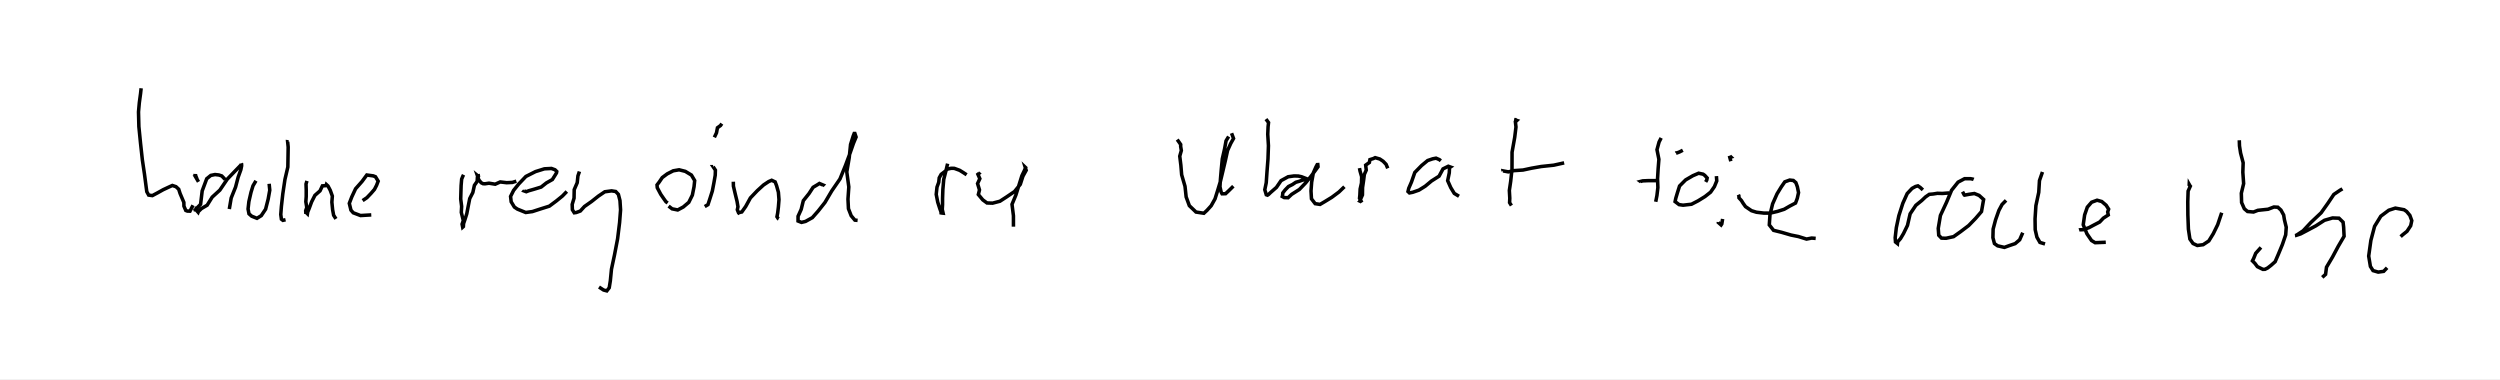
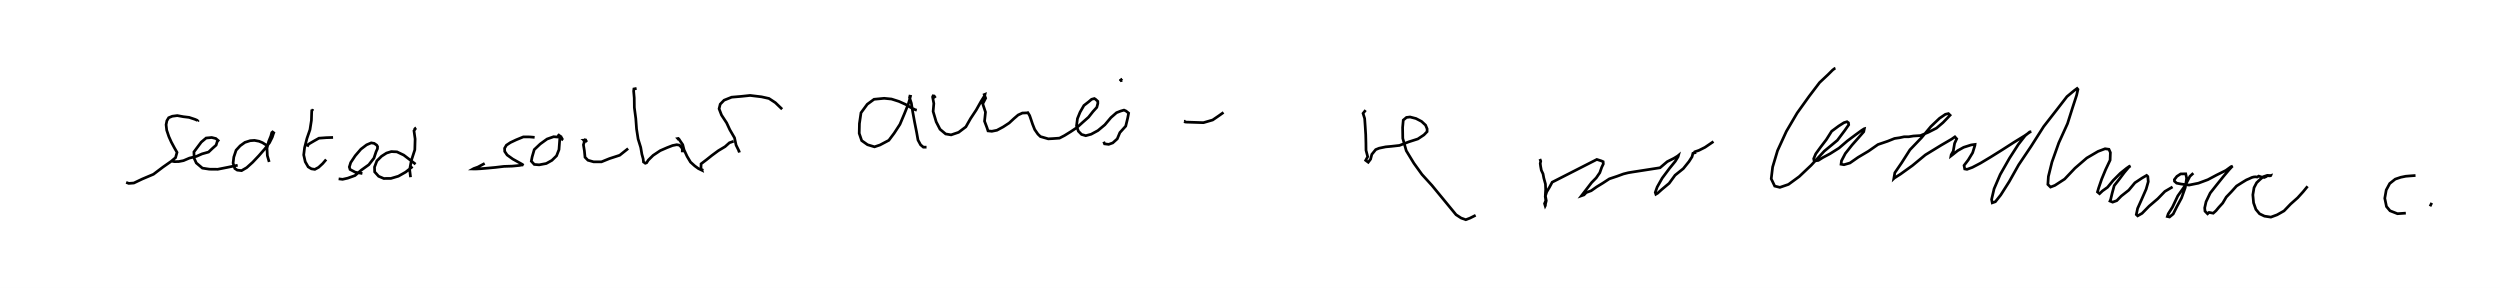
- <svg xmlns="http://www.w3.org/2000/svg" baseProfile="full" height="107.388" version="1.1" width="708.092">
+ <svg xmlns="http://www.w3.org/2000/svg" baseProfile="full" height="105.475" version="1.1" width="915.75">
  <defs />
-   <rect fill="white" height="107.388" width="708.092" x="0" y="0" />
-   <path d="M25,52.275 m14.975,-27.275 l-0.156,1.45 -0.357,2.635 l-0.234,2.618 0.105,4.154 l0.472,4.729 0.515,4.692 l0.609,4.103 0.488,3.734 l0.16,1.175 0.533,0.971 l1.046,0.141 1.441,-0.766 l1.631,-0.91 1.504,-0.7 l1.084,-0.493 1.032,0.343 l0.77,0.72 0.385,1.196 l1.071,2.534 0.02,1.063 l0.529,1.222 0.442,0.173 l0.745,0.024 0.856,-1.671 m1.189,-8.356 l-0.426,-0.014 0.133,0.338 l-0.151,0.005 0.812,1.392 m7.475,-0.572 l0.028,-0.096 -0.282,-0.341 l-0.625,-0.657 -0.829,-0.274 l-1.09,-0.123 -1.195,0.246 l-1.153,0.935 -1.285,3.444 l-0.454,3.8 -1.328,1.347 l-0.117,0.575 -0.068,-0.244 l0.079,-0.017 0.063,-0.18 l0.672,0.764 0.072,-0.185 l0.875,-0.852 1.61,-0.95 l1.429,-2.291 2.17,-1.983 l2.103,-3.105 2.253,-2.342 l1.545,-1.594 0.206,-0.314 l-0.07,-0.075 0.137,0.529 l-0.226,1.118 -0.77,2.139 l-0.732,2.797 -1.236,3.074 l-0.533,3.137 m7.55,-8.01 l-0.838,1.416 -0.565,1.857 l-0.603,2.622 -0.234,2.101 l0.263,1.362 0.778,0.679 l1.485,0.593 1.219,-0.752 l1.225,-1.832 0.727,-2.852 l0.455,-2.53 -0.179,-1.81 m5.2,-11.839 l0.279,-0.032 -0.24,-0.03 l0.151,1.491 -0.036,2.294 l-0.058,3.37 -0.818,3.51 l-0.604,4.056 -0.4,3.573 l-0.18,2.312 0.177,1.312 l0.43,0.336 0.748,-0.168 m6.056,-10.997 l-0.26,0.889 0.059,1.674 l-0.004,1.868 -0.106,1.462 l0.269,1.644 -0.317,0.911 l0.033,0.426 0.043,0.001 l0.426,0.422 0.082,-0.505 l0.433,-1.048 0.665,-1.814 l0.937,-1.845 1.45,-1.276 l0.668,-1.41 1.052,-0.071 l0.088,-0.297 0.45,0.41 l0.645,1.225 0.582,1.624 l-0.133,1.717 0.21,2.145 l0.289,1.569 0.659,1.035 m7.554,-5.182 l1.211,-0.827 1.158,-1.209 l0.986,-1.142 0.592,-1.146 l0.454,-1.181 -0.758,-1.249 l-0.611,-0.245 -1.85,-0.25 l-1.338,1.814 -1.841,2.086 l-1.078,2.308 -0.699,1.822 l0.462,1.914 0.655,0.757 l2.058,0.778 3.049,-0.179 m26.14,-11.363 l-0.21,0.411 -0.335,0.823 l-0.149,1.799 -0.063,1.94 l-0.051,1.886 0.262,2.095 l-0.095,1.698 0.564,2.329 l-0.345,0.992 0.147,0.77 l0.019,0.105 0.207,-0.186 l0.043,-0.819 0.413,-1.215 l0.504,-1.592 0.413,-2.18 l0.418,-2.115 0.883,-1.722 l0.444,-2.029 0.779,-1.124 l0.071,-1.12 0.287,-0.334 l-0.018,-0.118 -0.127,0.023 l-0.159,-0.13 0.305,0.89 l0.081,0.32 0.692,0.851 l0.55,0.277 0.527,0.026 l1.144,-0.169 1.758,0.286 l1.419,-0.642 1.834,0.214 l1.604,-0.078 1.133,-0.347 m2.303,2.646 l-0.095,0.111 0.603,0.222 l0.686,-0.269 1.478,-0.422 l2.05,-0.626 1.488,-1.176 l1.687,-0.954 0.799,-1.267 l0.377,-0.624 0.068,-0.393 l-0.485,-0.48 -1.014,-0.375 l-2.001,0.104 -2.515,0.785 l-2.726,1.375 -2.004,2.106 l-1.473,1.83 -0.862,1.727 l0.17,1.506 0.907,1.497 l0.856,0.582 2.363,0.959 l1.886,-0.259 2.252,-0.735 l2.55,-0.801 1.968,-1.463 l1.725,-1.396 1.256,-1.293 m3.564,-5.667 l-0.077,0.26 -0.341,0.987 l-0.2,1.924 -0.853,1.976 l-0.047,2.41 -0.526,1.772 l0.051,1.495 0.541,0.872 l0.571,-0.081 1.141,-0.417 l1.176,-1.287 2.005,-1.407 l1.928,-1.525 1.82,-1.232 l1.926,-0.258 1.168,0.183 l0.759,0.815 0.448,1.74 l0.168,2.638 -0.276,3.593 l-0.562,4.59 -0.878,4.572 l-0.859,4.045 -0.322,3.302 l-0.315,1.962 -0.685,0.889 l-0.921,-0.246 -1.292,-0.845 m19.451,-23.8 l-0.489,-0.359 -0.638,-0.896 l-0.839,-1.22 -0.984,-1.862 l-0.068,-0.785 0.602,-0.784 l0.882,-1.295 1.405,-1.05 l1.709,-0.871 1.66,-0.284 l1.759,0.444 1.735,1.052 l0.917,1.557 -0.18,1.735 l-0.477,2.385 -1.009,2.041 l-1.569,1.326 -1.571,0.838 l-1.588,-0.32 -0.996,-0.781 m12.616,-11.157 l-0.006,-0 0.648,0.982 l-0.046,1.439 -0.378,2.154 l-0.446,2.317 -0.663,2.097 l-0.577,1.765 -0.905,0.539 m2.722,-19.609 l0.605,-1.281 0.27,-1.429 l0.864,-0.627 0.38,-0.538 m3.25,16.445 l0.026,1.252 0.462,1.986 l0.569,2.342 0.255,1.52 l-0.179,0.839 0.36,0.895 l0.303,0.303 -0.186,-0.385 l0.794,-0.183 1.101,-1.554 l1.332,-2.422 1.956,-2.056 l1.776,-1.617 1.442,-0.96 l0.855,-0.364 0.98,0.462 l0.402,1.065 0.522,1.87 l0.163,2.087 -0.166,2.085 l-0.203,1.674 -0.204,1.079 l0.366,0.565 0.132,0.065 m12.352,-9.356 l0.232,-0.242 -1.057,-0.453 l-0.556,0.355 -1.235,0.737 l-1.151,1.765 -1.615,2.02 l-0.605,2.464 -0.888,1.956 l-0.003,1.341 0.98,0.388 l1.14,-0.275 1.934,-1.072 l1.656,-1.878 1.917,-2.427 l1.924,-3.266 2.323,-3.378 l1.563,-3.84 1.308,-3.51 l0.939,-2.708 0.753,-1.816 l-0.335,-1.008 -0.203,0.002 l-0.274,0.698 -0.752,2.408 l-0.376,3.733 -0.691,4.042 l0.573,4.245 -0.238,3.475 l0.133,2.696 0.776,1.993 l1.044,1.246 0.778,0.069 m25.488,-16.064 l-0.448,1.934 -0.641,2.501 l-0.252,2.875 -0.083,2.478 l-0.006,1.804 -0.08,1.368 l0.238,1.061 -0.36,-0.037 l-0.216,-0.039 -0.019,-0.282 l-0.349,-0.943 -0.579,-1.812 l-0.429,-2.208 0.218,-2.048 l0.493,-1.37 0.138,-1.264 l0.553,-0.996 1.047,-0.796 l0.716,-0.689 1.079,-0.231 l0.879,0.023 1.517,0.555 l1.007,0.626 0.97,0.638 m3.198,-0.585 l0.269,0.227 -0.276,0.226 l0.546,1.243 -0.642,1.376 l0.542,1.8 -0.323,1.308 l1.263,1.515 1.187,0.874 l1.581,0.054 2.084,-0.542 l1.884,-1.224 2.241,-1.521 l1.646,-2.037 0.741,-2.304 l0.923,-1.671 -0.272,-0.882 l0.113,0.107 -0.333,0.8 l-0.729,1.52 -0.852,2.743 l-0.853,2.731 -1.088,2.609 l0.405,3.249 0.002,3.08 m46.385,-24.667 l0.431,0.599 0.553,0.799 l-0.008,0.543 0.192,1.164 l-0.449,1.599 0.315,2.57 l0.223,2.698 0.953,3.278 l0.319,2.987 0.907,2.488 l1.534,1.459 0.34,0.343 l2.24,0.342 0.879,-0.813 l1.192,-1.316 1.089,-1.947 l0.759,-2.42 0.785,-2.601 l0.686,-2.873 0.713,-3.027 l0.613,-2.79 0.893,-1.983 l0.794,-1.411 -0.558,-1.484 m-0.825,0.934 l-0.738,1.216 -0.411,2.259 l-0.651,2.851 -0.3,3.093 l-0.233,2.729 -0.128,2.087 l0.34,1.52 0.253,0.463 l0.996,-0.022 0.953,-0.895 l1.249,-1.238 m9.238,-18.998 l0.334,0.452 0.394,0.528 l-0.127,1.158 -0.097,2.149 l0.195,3.25 -0.127,3.746 l-0.282,3.649 -0.212,3.089 l-0.41,1.985 0.424,1.419 l0.338,0.117 0.33,-0.22 l0.518,-0.503 1.691,-1.482 l1.305,-1.908 2.007,-1.098 l1.685,-0.233 1.204,0.032 l0.918,0.199 1.161,0.452 l-0.351,0.275 0.16,0.08 l-0.754,0.163 -0.802,0.291 l-1.053,0.303 -0.949,0.638 l-1.126,0.563 -0.92,0.939 l-0.686,0.873 -0.076,0.799 l-0.073,0.219 0.548,0.307 l1.093,0.037 1.021,-0.957 l2.179,-1.384 1.756,-1.837 l1.506,-1.851 1.145,-1.537 l0.877,-1.203 -0.059,-0.611 l-0.178,0.011 -0.339,0.63 l-0.749,1.684 -0.476,2.636 l-0.186,2.488 0.13,2.239 l1.044,1.371 1.388,0.212 l1.322,-0.779 2.002,-1.222 l2.023,-1.509 1.554,-1.493 m4.266,-5.279 l0.164,0.861 0.454,1.59 l-0.051,1.781 -0.378,1.698 l-0.083,1.738 -0.093,0.879 l0.436,0.778 -0.157,0.107 l0.296,0.14 -0.408,-0.488 l0.661,-1.483 0.031,-2.092 l0.303,-2.082 0.205,-1.633 l0.537,-1.22 -0.164,-1.411 l1.049,-0.75 0.157,-0.816 l0.984,-0.303 0.498,-0.246 l1.319,0.379 0.938,0.634 l0.837,0.866 0.469,1.142 m15.032,-2.134 l-0.397,-0.331 -0.956,-0.414 l-0.95,0.185 -1.428,0.485 l-1.719,1.421 -1.918,1.959 l-0.948,2.717 -0.766,1.765 l-0.215,0.916 0.416,0.391 l0.927,-0.178 1.759,-0.611 l1.768,-1.102 1.798,-1.492 l2.132,-1.354 1.127,-2.073 l1.495,-0.741 0.604,0.22 l-0.261,0.174 -0.07,1.48 l-0.459,2.206 0.875,1.959 l1.002,1.655 1.334,0.805 m16.293,-21.671 l-0.627,-0.041 0.737,0.244 l-0.427,0.412 0.163,1.435 l-0.357,2.935 -0.751,4.201 l-0.019,4.813 -0.364,3.398 l-0.385,2.63 0.124,2.206 l-0.058,1.233 0.519,0.843 m-2.347,-9.718 l-0.015,-0.106 1.484,0.278 l1.605,-0.353 2.548,-0.167 l2.424,-0.519 2.73,-0.479 l3.562,-0.376 2.945,-0.653 m27.476,-7.07 l-0.594,1.164 -0.588,2.176 l0.541,2.717 -0.22,2.762 l-0.162,2.753 0.095,2.492 l-0.269,2.262 -0.345,1.759 m-4.167,-5.652 l-0.144,-0.104 0.639,-0.164 l1.651,-0.069 2.172,0.003 m13.997,0.371 l0.312,-0.543 0.112,-0.578 l-0.681,-0.743 -0.464,-0.335 l-1.269,-0.269 -1.64,0.704 l-2.044,1.186 -1.719,1.726 l-0.618,1.953 -0.457,1.534 l-0.193,0.929 1.132,0.858 l1.13,0.163 2.385,-0.271 l1.893,-0.978 1.944,-1.205 l1.577,-1.242 1.078,-1.556 l0.663,-1.618 -0.097,-1.369 m-11.482,-6.49 l0.108,-0.085 0.227,0.001 l0.733,-0.285 0.896,-0.464 m10.095,20.355 l-0.022,0.121 0.778,0.682 l0.194,-0.291 0.232,-1.409 m2.49,-17.105 l-0.423,-0.722 0.311,0.304 l-0.34,0.107 0.287,1.065 m2.143,9.482 l0.14,0.325 0.026,0.571 l0.704,0.777 0.452,0.735 l0.688,0.964 1.707,1.162 l1.396,0.431 2.042,0.239 l1.825,0.022 2.115,-0.496 l1.882,-0.602 1.61,-0.927 l1.595,-0.835 0.502,-1.343 l0.353,-1.615 -0.337,-1.666 l-0.419,-1.154 -0.717,-0.616 l-1.023,-0.116 -1.395,0.502 l-0.978,1.406 -1.221,1.997 l-1.254,2.83 -0.754,3.116 l-0.186,2.845 1.206,1.54 l2.276,0.563 2.654,0.772 l2.108,0.423 2.302,0.72 l1.451,-0.285 1.144,0.091 m30.359,-13.733 l-0.756,-0.699 -0.647,-0.445 l-0.681,0.176 -0.984,0.545 l-1.375,1.462 -1.235,2.743 l-1.126,3.522 -0.719,3.398 l-0.324,2.841 0.089,1.209 l0.557,0.447 0.044,-0.46 l0.824,-0.95 0.851,-1.435 l1.121,-2.301 0.754,-3.281 l1.612,-2.405 1.678,-1.36 l1.095,-1.037 1.036,-0.717 l1.101,-0.096 1.19,-0.193 l1.46,0.04 1.851,-0.145 m6.977,-3.82 l-0.169,-0.072 -0.698,-0.136 l-1.719,-0.003 -1.842,0.973 l-1.832,2.294 -1.438,3.424 l-1.727,3.718 -0.616,3.666 l0.141,1.94 0.777,0.815 l1.29,0.041 2.134,-0.461 l1.977,-1.4 2.308,-1.75 l1.952,-2.016 1.67,-1.937 l0.381,-2.178 0.221,-1.241 l-1.279,-1.156 -1.337,-0.536 l-1.526,0.226 -1.258,0.231 l-0.067,-0.03 -0.505,-0.942 m12.328,2.459 l-1.134,1.156 -0.899,1.684 l-0.934,2.651 -0.695,2.645 l-0.06,2.419 0.437,1.677 l0.896,0.64 1.918,0.441 l1.384,-0.505 1.669,-0.565 l1.27,-1.079 0.878,-2.014 m5.584,-17.198 l-0.854,2.446 -0.2,3.317 l-0.805,3.766 -0.243,3.74 l0.043,3.091 0.483,2.099 l0.857,1.498 1.443,0.434 m9.915,-4.103 l-0.163,0.098 1.057,-0.04 l1.652,-0.581 1.336,-0.715 l1.687,-0.877 1.031,-1.091 l1.395,-0.908 -0.162,-0.85 l0.269,-0.793 -0.711,-1.109 l-1.231,-1.051 -1.332,-0.369 l-1.548,0.567 -1.215,1.392 l-0.764,2.209 -0.394,2.783 l1.046,2.559 1.301,1.9 l1.019,0.62 3.021,-0.123 m23.318,-16.098 l0.398,-0.142 -0.086,-0.153 l-0.006,0.141 0.317,0.372 l-0.624,1.389 -0.096,3.02 l0.026,3.708 0.151,4.024 l0.422,2.824 0.888,1.263 l1.216,0.563 1.649,-0.222 l1.611,-1.066 1.258,-2.045 l1.255,-2.562 1.133,-3.385 m4.982,-20.521 l0.056,1.592 0.309,2.014 l0.731,2.77 -0.092,2.682 l0.229,3.223 -0.656,2.721 l0.078,2.635 0.773,1.765 l0.909,0.776 1.696,0.145 l1.231,-0.477 2.893,-0.31 l1.64,-0.631 1.117,0.061 l0.887,0.807 0.766,1.399 l0.214,1.328 0.519,2.136 l-0.155,2.145 -0.941,2.759 l-1.138,2.749 -0.912,2.108 l-1.137,1.009 -0.98,0.763 l-0.737,0.373 -0.614,0.022 l-1.566,-0.768 -0.685,-0.915 l-0.714,-0.728 0.338,-0.654 l0.603,-1.494 1.479,-1.653 m23.065,-16.603 l-0.246,0.165 -0.397,0.222 l-1.787,1.207 -1.643,2.454 l-1.952,2.748 -2.907,2.746 l-2.201,2.352 -1.809,1.204 l-0.377,0.154 0.032,0.003 l1.451,-0.481 1.634,-0.856 l2.675,-1.425 2.447,-1.578 l2.284,-0.657 1.832,0.066 l1.154,1.131 0.162,1.41 l0.128,2.583 -1.645,2.812 l-1.643,3.074 -1.698,2.872 l-0.263,2.026 -0.937,0.853 m22.199,-11.543 l0.568,-0.512 1.235,-0.986 l1.042,-1.582 0.311,-1.447 l-0.543,-1.492 -0.91,-1.094 l-0.722,-0.501 -2.477,-0.46 l-1.869,0.606 -2.25,1.681 l-1.762,2.87 -1.053,3.989 l-0.618,4.438 0.486,2.931 l0.748,1.186 1.461,0.425 l1.549,-0.214 0.971,-1.016 " fill="none" stroke="black" stroke-width="1" />
+   <rect fill="white" height="105.475" width="915.75" x="0" y="0" />
+   <path d="M25,58.639 m47.306,-14.338 l0.072,-0.047 -0.166,-0.192 l-0.788,-0.346 -2.17,-0.72 l-2.106,-0.251 -2.209,-0.404 l-1.827,0.236 -1.324,0.546 l-0.664,1.099 -0.284,1.463 l0.225,2.018 0.794,2.351 l0.909,2.019 1.148,2.134 l0.926,1.605 -0.536,1.931 l-1.642,1.379 -2.959,2.072 l-3.502,2.65 -4.113,1.738 l-3.054,1.454 -1.851,0.144 l-0.982,-0.364 m16.404,-7.837 l1.316,0.233 1.562,-0.038 l1.727,-0.335 2.177,-0.93 l2.546,-0.629 2.08,-0.916 l2.385,-0.667 1.47,-1.39 l1.286,-1.142 0.392,-1.245 l0.363,-0.444 -0.867,-0.74 l-1.494,-0.371 -2.048,0.195 l-1.771,1.489 -1.5,1.992 l-1.202,1.622 0.104,2.345 l0.769,1.69 2.242,1.888 l2.546,0.389 3.062,0.031 l3.606,-0.711 3.703,-0.767 m10.796,-7.307 l-0.67,-0.289 -1.033,-0.663 l-1.243,-0.524 -1.704,-0.321 l-1.573,0.116 -1.931,0.618 l-1.733,1.249 -1.489,1.617 l-0.841,2.517 -0.256,2.195 l0.635,1.985 0.899,0.597 l1.572,0.18 1.88,-1.096 l2.184,-1.968 2.266,-2.398 l2.191,-2.507 1.712,-2.253 l0.998,-1.995 0.452,-1.387 l0.106,-0.239 -0.434,-0.324 l-0.296,0.249 -0.342,1.273 l-0.8,1.971 -0.613,2.468 l0.135,2.718 0.667,2.31 m16.026,-18.522 l-0.547,-0.535 0.192,0.067 l-0.054,0.081 -0.053,0.845 l-0.089,2.83 -0.531,3.424 l-1.102,3.176 -0.875,3.436 l-0.314,2.626 0.559,2.5 l1.077,1.873 1.188,0.724 l1.249,0.197 1.377,-0.738 l1.504,-1.385 1.274,-1.484 m-6.262,-4.937 l-0.535,-0.256 0.075,-0.219 l0.723,-0.484 1.538,-0.899 l1.803,-1.016 2.653,-0.195 l2.528,-0.082 m2.041,15.163 l1.443,0.177 1.875,-0.423 l2.682,-0.964 2.317,-1.998 l2.741,-1.967 1.875,-2.409 l0.788,-2.364 0.494,-1.069 l0.045,-0.807 -0.319,-0.528 l-0.916,-0.632 -1.084,-0.192 l-1.696,0.713 -2.085,1.583 l-2.08,2.416 -1.66,2.503 l-0.5,1.609 0.265,0.911 l1.903,1.01 2.619,0.476 m19.478,-3.422 l-1.388,-1.067 -1.18,-0.907 l-1.766,-1.352 -2.5,-1.187 l-2.075,-0.093 -1.74,0.539 l-1.818,1.167 -1.699,1.693 l-0.875,2.272 0.051,1.755 l1.454,1.62 1.882,0.805 l2.636,-0.027 2.72,-0.809 l2.661,-1.504 2.533,-2.017 m0.929,-14.056 l-0.255,-0.196 0.305,0.45 l-0.463,0.68 0.419,3.01 l-0.116,3.983 -1.262,3.877 l-0.625,3.372 0.329,2.761 m45.449,-14.59 l-1.711,-0.152 -2.403,-0.024 l-2.642,1.079 -2.106,0.996 l-1.466,0.964 -0.674,1.137 l0.049,1.164 0.884,1.304 l2.073,1.484 2.022,1.128 l1.373,0.763 0.527,0.381 l-0.383,-0.15 -1.155,0.222 l-2.543,0.242 -3.112,0.105 l-3.095,0.368 -2.933,0.27 l-2.653,0.223 -1.697,0.085 l-0.923,-0.017 0.269,-0.15 l1.518,-0.542 2.489,-1.326 m28.05,-8.439 l0.358,-0.518 -0.268,-0.491 l-0.082,-0.1 -0.792,-0.159 l-0.645,0.028 -1.359,-0.108 l-2.411,0.848 -2.513,1.816 l-2.183,2.064 -0.769,2.636 l-0.31,1.6 1.094,1.19 l1.788,0.147 2.608,-0.492 l2.054,-1.146 1.704,-1.672 l0.89,-2.254 0.203,-2.705 l0.14,-2.009 -0.682,-0.853 l0.167,0.153 -0.241,-0.231 l0.217,0.254 1.174,0.807 m9.29,1.791 l-0.326,-0.355 -0.155,-0.339 l-0.005,-0.025 -0.24,-0.01 l-0.058,-0.123 0.037,0.147 l-0.002,0.087 -0.055,0.112 l-0.169,0.03 -0.106,-0.065 l0.203,-0.325 -0.25,-0.086 l0.551,0.261 -0.48,0.027 l0.192,0.152 -0.448,1.535 l0.352,2.186 0.23,2.365 l1.067,1.095 2.065,0.583 l2.891,0.007 2.923,-1.186 l3.761,-1.225 3.083,-2.455 m3.103,-22.019 l-0.988,0.185 -0.097,0.787 l0.22,2.507 0.04,3.516 l0.527,4.014 0.281,3.835 l0.569,3.667 0.956,3.086 l0.431,2.506 0.462,1.677 l0.132,1.17 0.393,0.252 l0.251,0.201 0.482,-0.17 l0.609,-0.965 1.786,-1.754 l2.598,-1.734 2.472,-1.076 l2.053,-0.794 1.536,-0.304 l0.945,0.163 0.437,0.439 l0.66,0.825 -0.021,1.354 m-1.303,-4.246 l0.059,-0.353 -0.395,-0.435 l0.178,-0.033 0.285,0.276 l0.329,0.532 1.01,1.471 l0.477,1.873 1.128,2.429 l1.242,2.072 1.55,1.399 l1.339,0.98 1.308,0.628 l-0.067,-0.223 0.543,0.235 l-0.698,-0.36 -0.133,-0.22 l0.001,-0.521 0.03,-1.267 l2.004,-1.525 1.961,-1.562 l2.371,-1.748 2.46,-1.472 l1.592,-1.425 1.519,-0.524 m1.845,3.477 l0.096,0.167 0.057,-0.017 l-0.043,-0.123 -1.035,-2.1 l-0.578,-2.699 -1.718,-2.95 l-1.163,-2.5 -1.884,-2.876 l-0.886,-2.3 0.413,-1.675 l1.419,-1.465 2.776,-1.106 l3.448,-0.29 3.298,-0.348 l4.185,0.505 2.735,0.607 l2.333,1.529 2.49,2.392 m49.326,0.35 l-0.494,-0.108 -1.664,-0.815 l-1.896,-1.151 -2.501,-1.127 l-2.708,-0.863 -2.687,-0.265 l-3.713,0.355 -2.481,1.821 l-2.294,3.121 -0.58,3.963 l-0.074,3.572 0.902,2.654 l2.141,1.516 2.558,0.765 l1.993,-0.666 3.255,-1.721 l1.947,-2.59 2.122,-3.26 l1.638,-3.886 1.407,-3.499 l0.597,-2.059 0.205,-0.828 l-0.209,-0.039 -0.127,0.527 l0.669,2.062 0.489,3.107 l0.698,3.802 0.715,3.599 l0.531,2.979 0.943,1.734 l1.034,0.875 1.148,-0.014 m3.299,-18.022 l-0.284,-0.376 -0.212,-0.34 l-0.405,-0.059 -0.175,0.407 l0.449,2.389 -0.257,2.908 l1.121,3.815 1.402,2.717 l2.063,1.724 2.001,0.335 l2.755,-0.931 2.644,-2.004 l1.717,-3.022 2.093,-3.171 l1.779,-3.173 1.328,-2.117 l0.101,-0.439 -0.274,0.109 l0.507,1.31 -1.059,2.076 l1,3.023 -0.347,3.328 l0.924,2.455 0.349,1.094 l1.4,0.148 1.875,-0.378 l2.28,-1.223 2.204,-1.44 l1.736,-1.609 1.536,-1.317 l1.552,-0.712 1.741,-0.068 l0.26,-0.079 0.301,0.449 l0.378,0.642 0.478,1.392 l0.585,1.743 0.783,1.967 l1.166,1.676 0.929,0.898 l2.872,0.829 1.676,-0.091 l2.435,-0.17 1.823,-0.944 l2.315,-1.435 2.306,-1.545 l2.007,-1.822 2.183,-1.925 l1.623,-2.058 1.409,-1.553 l0.372,-1.41 -0.01,-0.783 l-0.86,-0.781 -0.405,-0.243 l-1.009,0.277 -1.012,0.862 l-1.803,1.403 -1.408,2.455 l-0.96,2.367 -0.338,2.655 l0.687,1.946 1.162,1.186 l1.542,0.452 1.973,-0.532 l2.484,-1.344 2.526,-2.111 l2.24,-2.652 2.046,-1.787 l1.513,-0.592 1.22,-0.352 l0.716,0.316 0.976,0.793 l-0.351,1.843 -0.709,2.913 l-2.141,2.37 -0.962,2.294 l-1.641,1.483 -1.486,0.533 l-1.523,-0.184 -0.314,-0.781 m6.259,-22.269 l-0.057,-0.604 -0.028,-0.002 l-0.021,-0.101 0.063,0.104 l0.178,0.17 -0.22,0.213 l0.058,0.13 -0.267,0.043 m23.507,14.857 l0.135,-0.025 0.156,0.221 l0.376,0.077 2.401,0.077 l3.998,0.13 3.376,-0.981 l2.067,-1.41 1.905,-1.352 m52.063,-0.842 l-0.949,1.178 0.588,1.886 l0.189,2.7 0.201,3.208 l0.08,3.186 0.029,2.538 l0.61,2.353 -0.735,1.348 l0.94,0.696 0.856,-1.133 l0.455,-1.756 1.422,-1.752 l1.242,-0.505 1.247,-0.261 l1.17,-0.24 1.968,-0.18 l3.085,-0.344 3.375,-1.299 l3.351,-1.073 2.229,-1.477 l1.159,-1.204 0.007,-1.027 l-0.564,-1.343 -1.468,-1.367 l-2.042,-1.067 -2.183,-0.561 l-1.303,0.165 -1.176,0.98 l-0.244,2.699 0.061,3.984 l1.277,4.528 2.795,4.591 l2.96,4.102 3.634,3.989 l8.853,10.763 1.871,1.224 l1.685,0.6 1.501,-0.559 l2.119,-1.058 m23.529,-20.623 l0.311,0.786 -0.183,0.863 l0.144,1.067 0.259,1.415 l0.621,1.312 0.28,1.505 l0.602,2.208 0.087,1.964 l-0.129,2.221 0.353,1.941 l-0.29,1.187 -0.047,0.588 l-0.053,0.104 -0.247,-0.816 l0.457,-1.105 -0.201,-1.521 l0.53,-1.649 1.023,-1.726 l0.986,-1.837 16.355,-8.337 l1.699,0.543 0.616,0.279 l0.058,0.826 -0.58,1.222 l-0.699,1.974 -1.314,1.908 l-1.679,1.705 -3.731,4.844 l0.941,-0.324 0.807,-0.846 l1.842,-0.684 1.965,-1.391 l2.252,-1.377 2.406,-1.573 l2.801,-0.934 2.355,-0.863 l1.803,-0.447 1.546,-0.256 l10.073,-1.565 2.624,-2.232 l2.43,-1.221 1.372,-0.831 l0.325,-0.267 -0.142,0.51 l-1.035,1.681 -2.142,2.621 l-2.648,3.542 -1.836,3.26 l-0.701,1.964 0.224,0.679 l0.617,-0.36 1.535,-1.383 l2.706,-2.259 2.168,-2.968 l3.023,-2.423 2.09,-2.598 l1.108,-1.735 0.328,-1.275 l0.519,-0.139 -0.243,-0.307 l0.075,0.086 0.341,-0.197 l1.501,-0.513 2.231,-1.12 l3.099,-2.105 m44.684,-26.862 l-0.281,0.091 -0.713,0.525 l-1.715,1.709 -3.115,2.925 l-3.802,5.002 -4.413,6.156 l-3.948,6.714 -3.236,7.059 l-1.794,6.008 -0.515,4.303 l1.277,2.677 1.897,0.465 l3.15,-1.081 3.933,-2.87 l4.373,-4.145 4.792,-5.156 l4.804,-3.977 2.717,-3.623 l1.441,-2.06 -0.101,-0.742 l-0.532,-0.386 -1.108,0.345 l-1.94,1.236 -2.569,1.901 l-1.943,3.071 -2.129,2.784 l-1.745,2.406 -0.764,1.788 l0.166,0.794 0.34,0.01 l1.186,-0.164 1.66,-1.041 l2.644,-1.407 3.275,-2.068 l3.081,-2.637 3.011,-2.255 l2.189,-1.591 0.95,-0.6 l0.06,-0.015 -0.229,1.112 l-1.854,2.122 -2.422,2.737 l-2.465,3.1 -1.398,2.672 l-0.168,1.262 1.066,0.185 l2.195,-0.634 2.993,-2.083 l3.802,-2.257 3.464,-2.42 l3.543,-1.206 2.528,-1.013 l1.882,-0.276 1.581,-0.341 l1.663,0.003 1.766,-0.289 l2.611,-0.162 2.842,-1.186 l3.022,-1.535 2.39,-2.034 l1.659,-1.718 0.934,-0.99 l-0.606,-0.58 -1.115,0.256 l-2.146,1.46 -3.171,3.009 l-3.461,4.138 -4.205,4.39 l-3.035,4.753 -2.499,3.651 l-0.375,2.134 0.197,-0.188 l2.241,-1.43 4.381,-3.144 l4.738,-3.912 5.822,-3.566 l3.809,-2.213 1.183,-0.83 l0.659,0.73 -0.768,1.66 l-0.491,2.861 -0.751,1.319 l-0.08,0.431 0.757,-0.584 l1.726,-1.373 2.162,-1.208 l2.768,-0.875 1.396,-0.184 l-0.054,0.404 -0.816,2.635 l-1.63,2.672 -1.524,1.987 l0.245,1.282 0.832,0.15 l1.961,-0.71 2.963,-1.547 l3.693,-2.213 4.176,-2.603 l4.49,-2.881 3.76,-2.311 l2.094,-1.452 0.439,-0.107 l-0.633,0.132 -1.653,1.375 l-2.481,3.192 -3.224,5.022 l-3.413,5.993 -2.246,5.232 l-0.913,3.895 0.245,1.242 l1.131,-0.392 1.972,-2.47 l3.107,-4.895 3.447,-6.134 l4.541,-6.755 4.63,-7.286 l4.942,-6.337 3.587,-4.637 l2.671,-2.222 1.043,-0.769 l0.31,0.351 -0.479,2.133 l-1.479,4.533 -1.85,5.849 l-3.198,7.043 -2.513,7.075 l-1.302,5.269 -0.194,2.911 l0.976,0.968 1.597,-0.61 l3.577,-2.321 3.777,-3.987 l4.326,-3.729 4.126,-2.418 l2.579,-0.969 1.414,0.197 l0.53,1.191 -0.102,2.776 l-1.651,3.492 -1.449,3.502 l-1.11,3.247 -0.416,1.418 l0.756,0.637 1.071,-1.015 l1.857,-1.33 2.067,-2.517 l2.624,-2.623 2.261,-1.821 l1.074,-0.749 0.359,-0.099 l-0.597,0.439 -1.633,1.936 l-1.817,2.43 -1.89,2.393 l-0.749,2.744 -0.553,2.317 l-0.251,0.597 0.987,0.39 l1.504,-0.545 1.641,-1.676 l2.753,-2.167 2.25,-2.706 l2.649,-1.753 1.633,-0.948 l0.439,0.412 0.17,1.884 l-0.784,2.753 -1.664,3.796 l-1.464,3.266 -0.47,2.235 l0.498,0.478 1.615,-0.927 l2.587,-2.642 3.16,-2.699 l2.602,-2.679 2.826,-1.657 m7.602,-5.034 l-1.263,1.16 -1.782,3.446 l-2.647,3.716 -1.964,4.13 l-1.53,2.42 -0.333,1.001 l0.806,0.178 1.342,-1.106 l1.329,-2.672 1.725,-3.195 l1.347,-3.778 0.522,-3.47 l-0.341,-1.595 -1.866,0.044 l-1.371,0.894 -0.917,1.184 l0.041,0.604 0.78,0.692 l1.591,0.319 2.97,0.383 l3.42,-0.686 3.473,-1.29 l3.166,-1.688 3.434,-1.707 l1.844,-1.348 0.641,-0.223 l-0.3,0.223 -1.088,1.194 l-2.053,2.432 -2.453,3.05 l-2.348,2.975 -1.515,3.172 l-0.502,2.262 0.118,1.202 l0.934,0.96 0.555,-0.506 l1.527,0.287 1.004,-0.904 l1.015,-1.224 1.446,-1.579 l1.308,-2.2 1.917,-2.005 l1.85,-2.048 2.048,-1.291 l1.542,-0.941 1.099,-0.471 l0.886,-0.415 0.717,-0.193 l0.597,-0.054 0.663,0.076 l0.565,-0.339 1.088,0.347 l0.908,0.155 0.71,-0.305 l0.44,-0.337 0.986,0.043 l0.294,-0.118 0.007,-0.019 l-0.135,0.038 -1.151,-0.078 l-1.479,0.494 -1.187,1.013 l-1.238,1.183 -0.956,1.819 l-0.436,2.628 0.266,2.929 l0.847,2.402 1.347,1.607 l1.798,0.866 2.346,0.354 l2.281,-0.841 2.538,-1.437 l2.414,-2.514 2.569,-2.282 l1.993,-2.198 1.657,-2.016 m39.529,-3.956 l-1.731,0.125 -1.834,0.148 l-1.839,0.376 -2.023,0.68 l-2.02,1.606 -1.284,2.384 l-0.529,3.021 0.623,3.026 l1.305,1.56 2.724,1.066 l3.055,-0.207 m9.497,-3.76 l-0.621,1.262 " fill="none" stroke="black" stroke-width="1" />
</svg>
